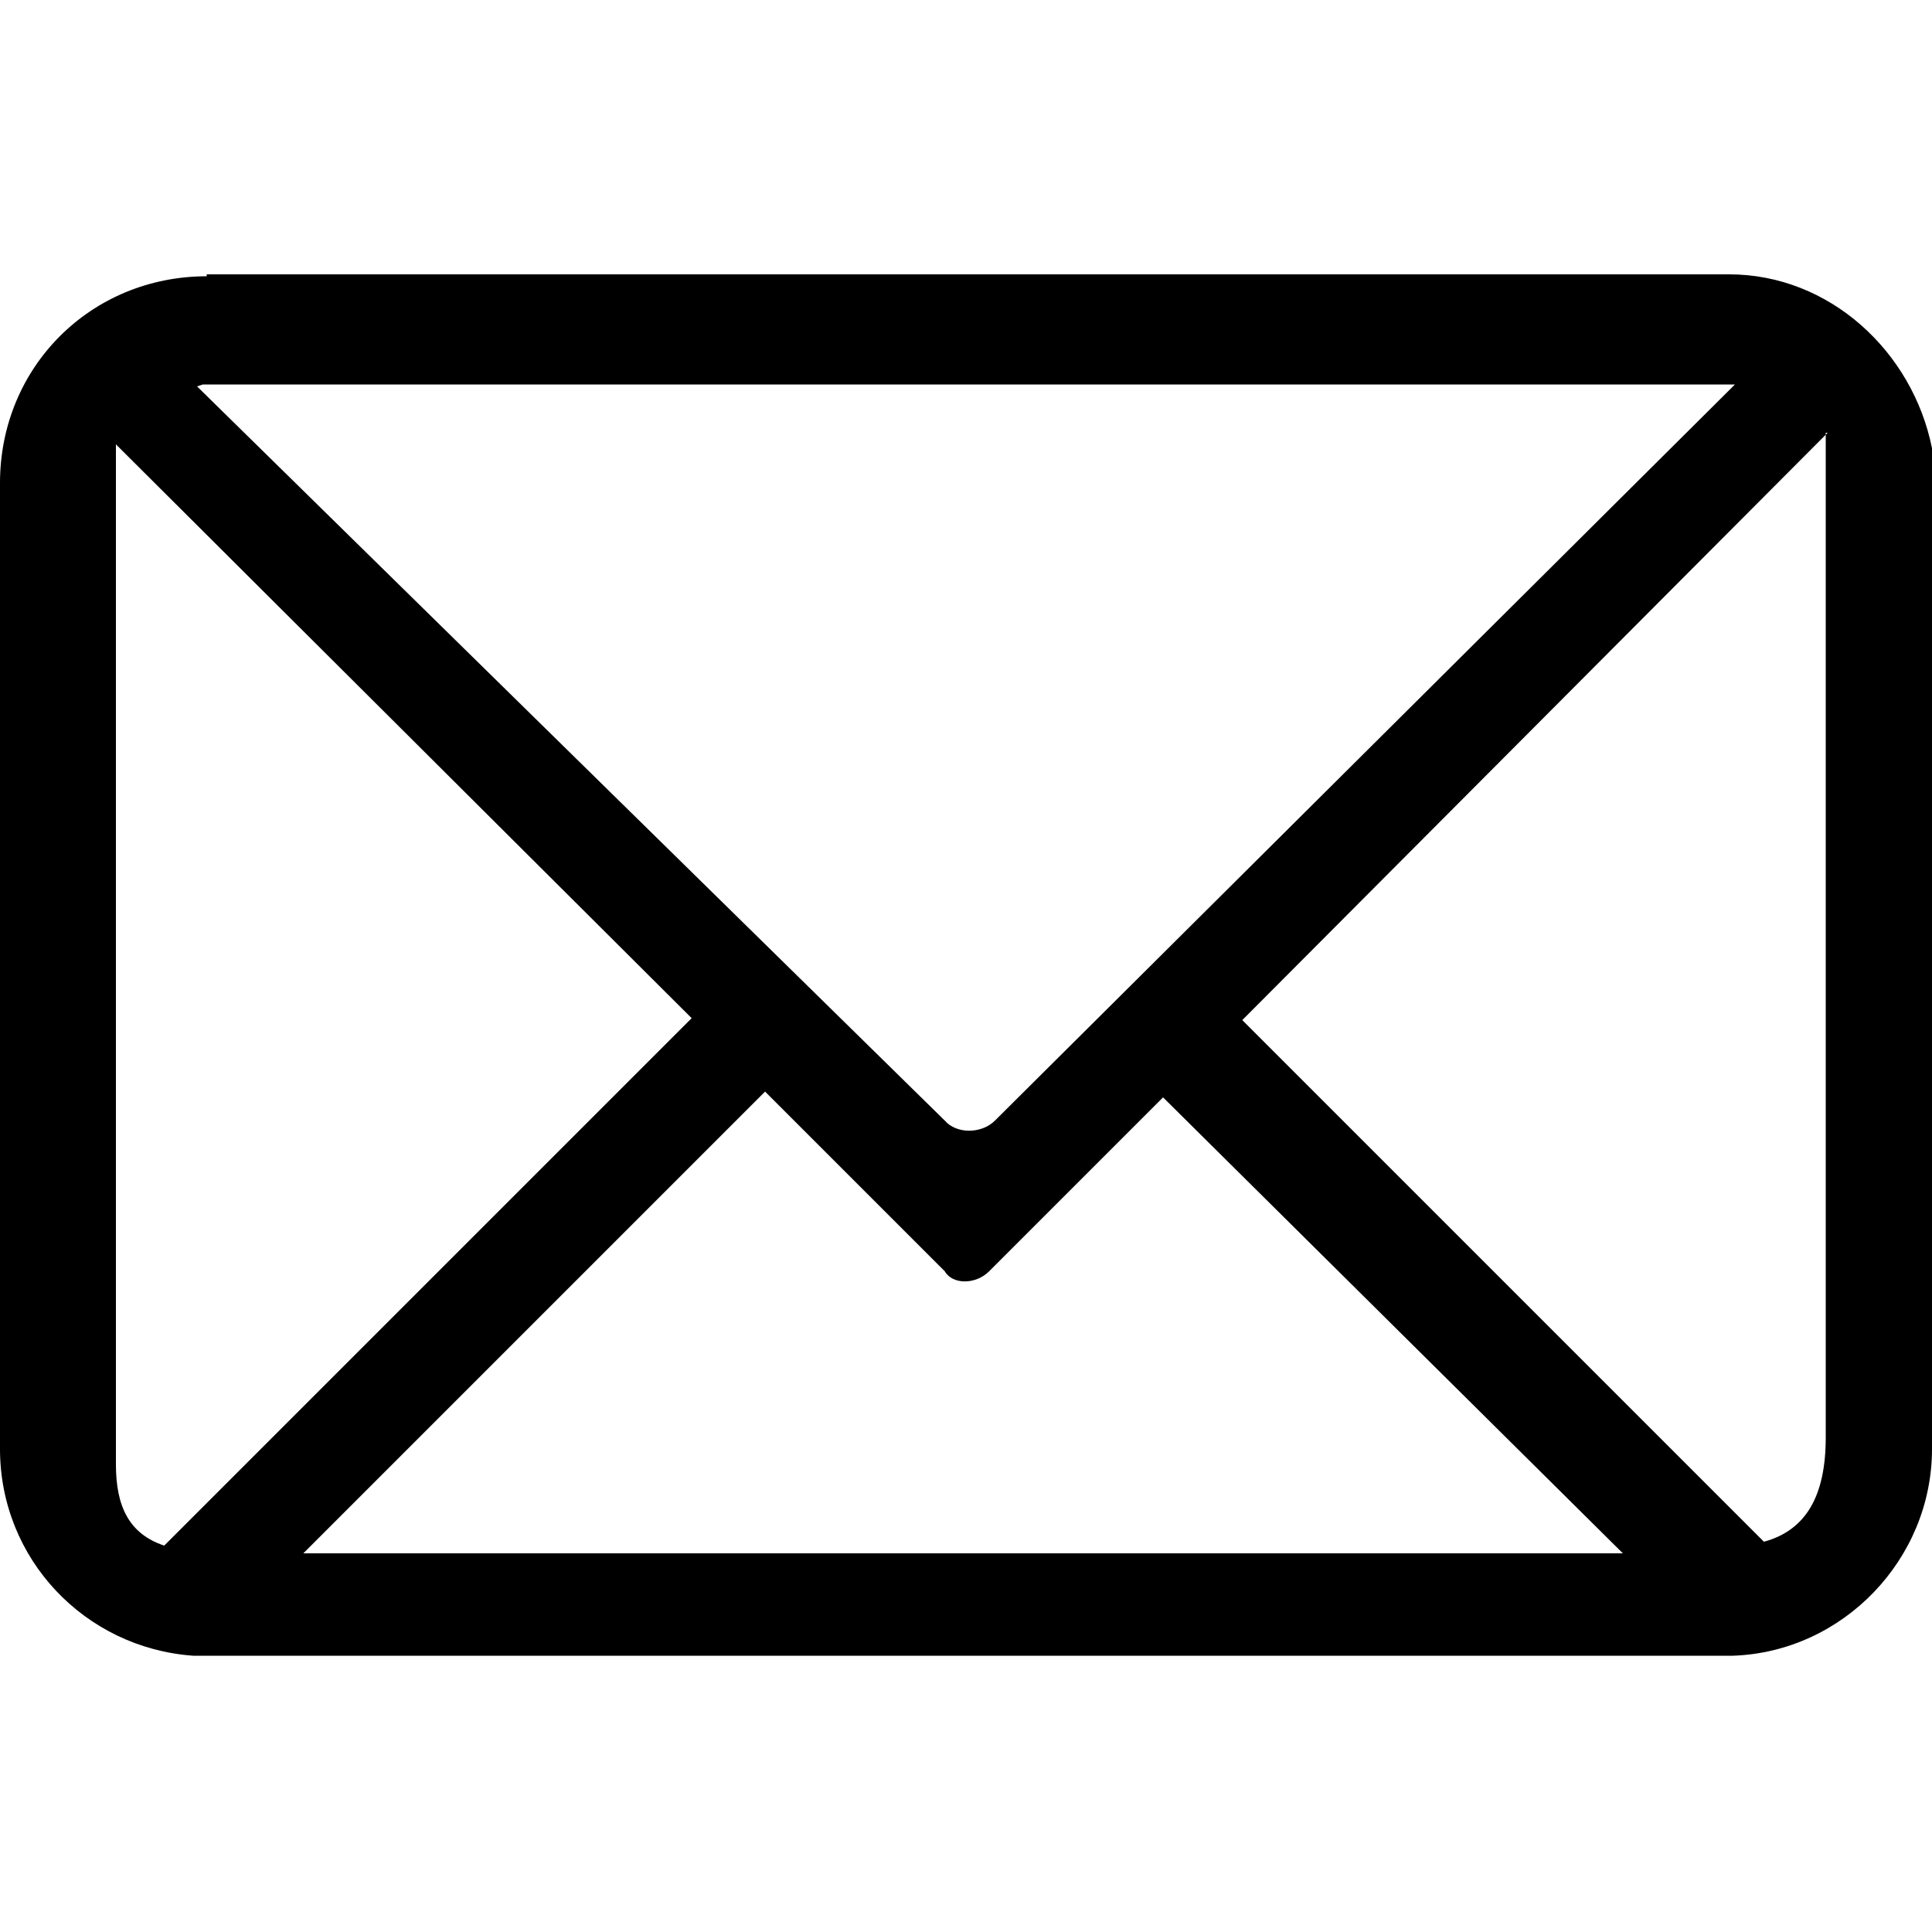
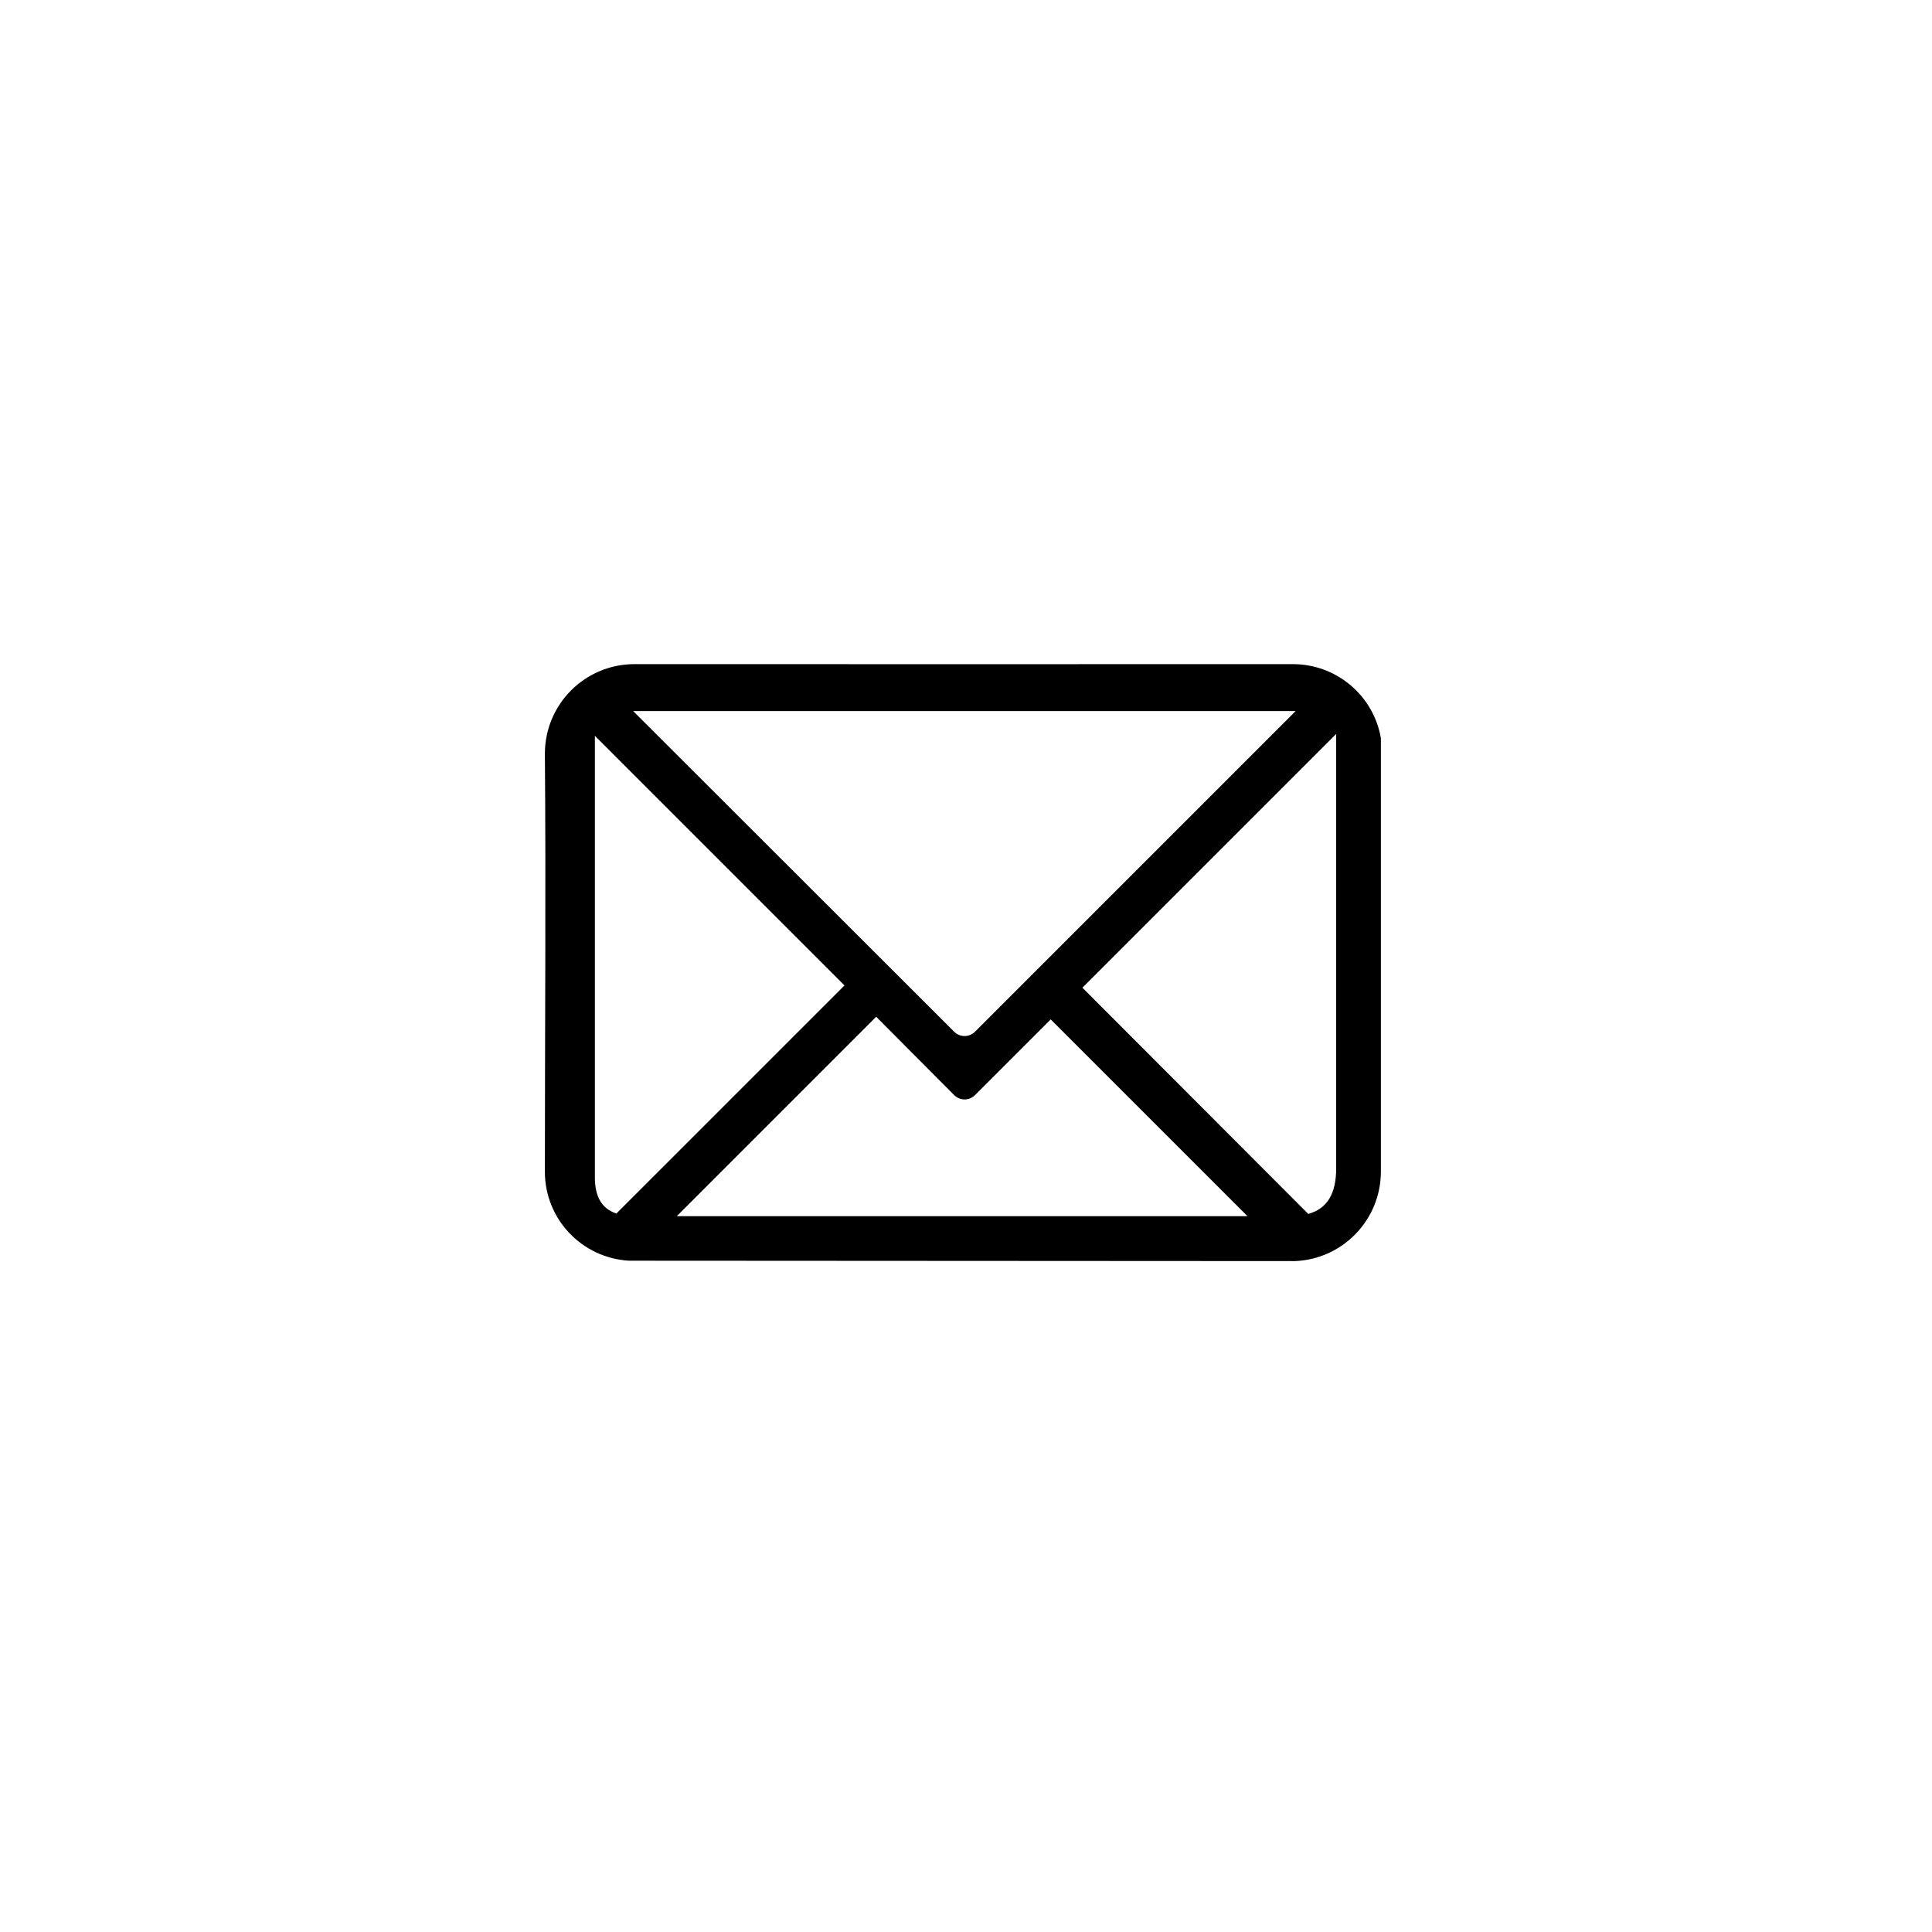
- <svg xmlns="http://www.w3.org/2000/svg" viewBox="0 0 100 100">
-   <path fill-rule="evenodd" d="M10.7 14.3C4.7 14.3 0 19 0 25v50c0 5.7 4.4 10.3 10 10.7h79.7c5.7-.2 10.3-5 10.3-10.7V23.2c-1-5-5.3-9-10.5-9H10.7zm-.2 5.6h79.3L51.5 58c-.7.7-2 .7-2.6 0L10.2 20zm84 2.5v52c0 3-1 4.8-3.2 5.4l-27-27 30.3-30.4zM6 23l29.8 29.7L8.5 80C6.7 79.4 6 78 6 75.8v-53zm33.6 33.5l9.3 9.3c.4.7 1.6.7 2.3 0l9-9L84 80.4H15.7l24-24z" />
+ <svg xmlns="http://www.w3.org/2000/svg" version="1.1" id="Layer_1" x="0px" y="0px" viewBox="0 0 1024 1024" enable-background="new 0 0 1024 1024" xml:space="preserve">
+   <path d="M685.2,352c-116.2,0.1-232.6,0-348.9,0c-26.2,0-47.5,21.2-47.5,47.5c0.6,72,0,148.2,0,221.5   c0,25.3,19.7,45.7,44.5,47.2l353.1,0.2c25.3-1,45.5-21.9,45.5-47.5V391.3C728.1,368.9,708.6,352,685.2,352z M686.7,376.9   L516.8,546.8c-3.1,3.1-8,3.1-11.1,0L335.6,376.9H686.7z M326.7,643.2c-8.3-2.8-11.2-9.5-11.4-18.5V390l132.3,132.3L326.7,643.2z    M358.6,644.7l105.8-105.8l41.3,41.5c3.1,3.1,8,3.1,11.1,0l40.1-40.1l104.3,104.3H358.6z M708.2,619.2c0,13.7-4.9,21.5-14.8,24.2   L573.7,523.5L708.2,389V619.2z" />
</svg>
